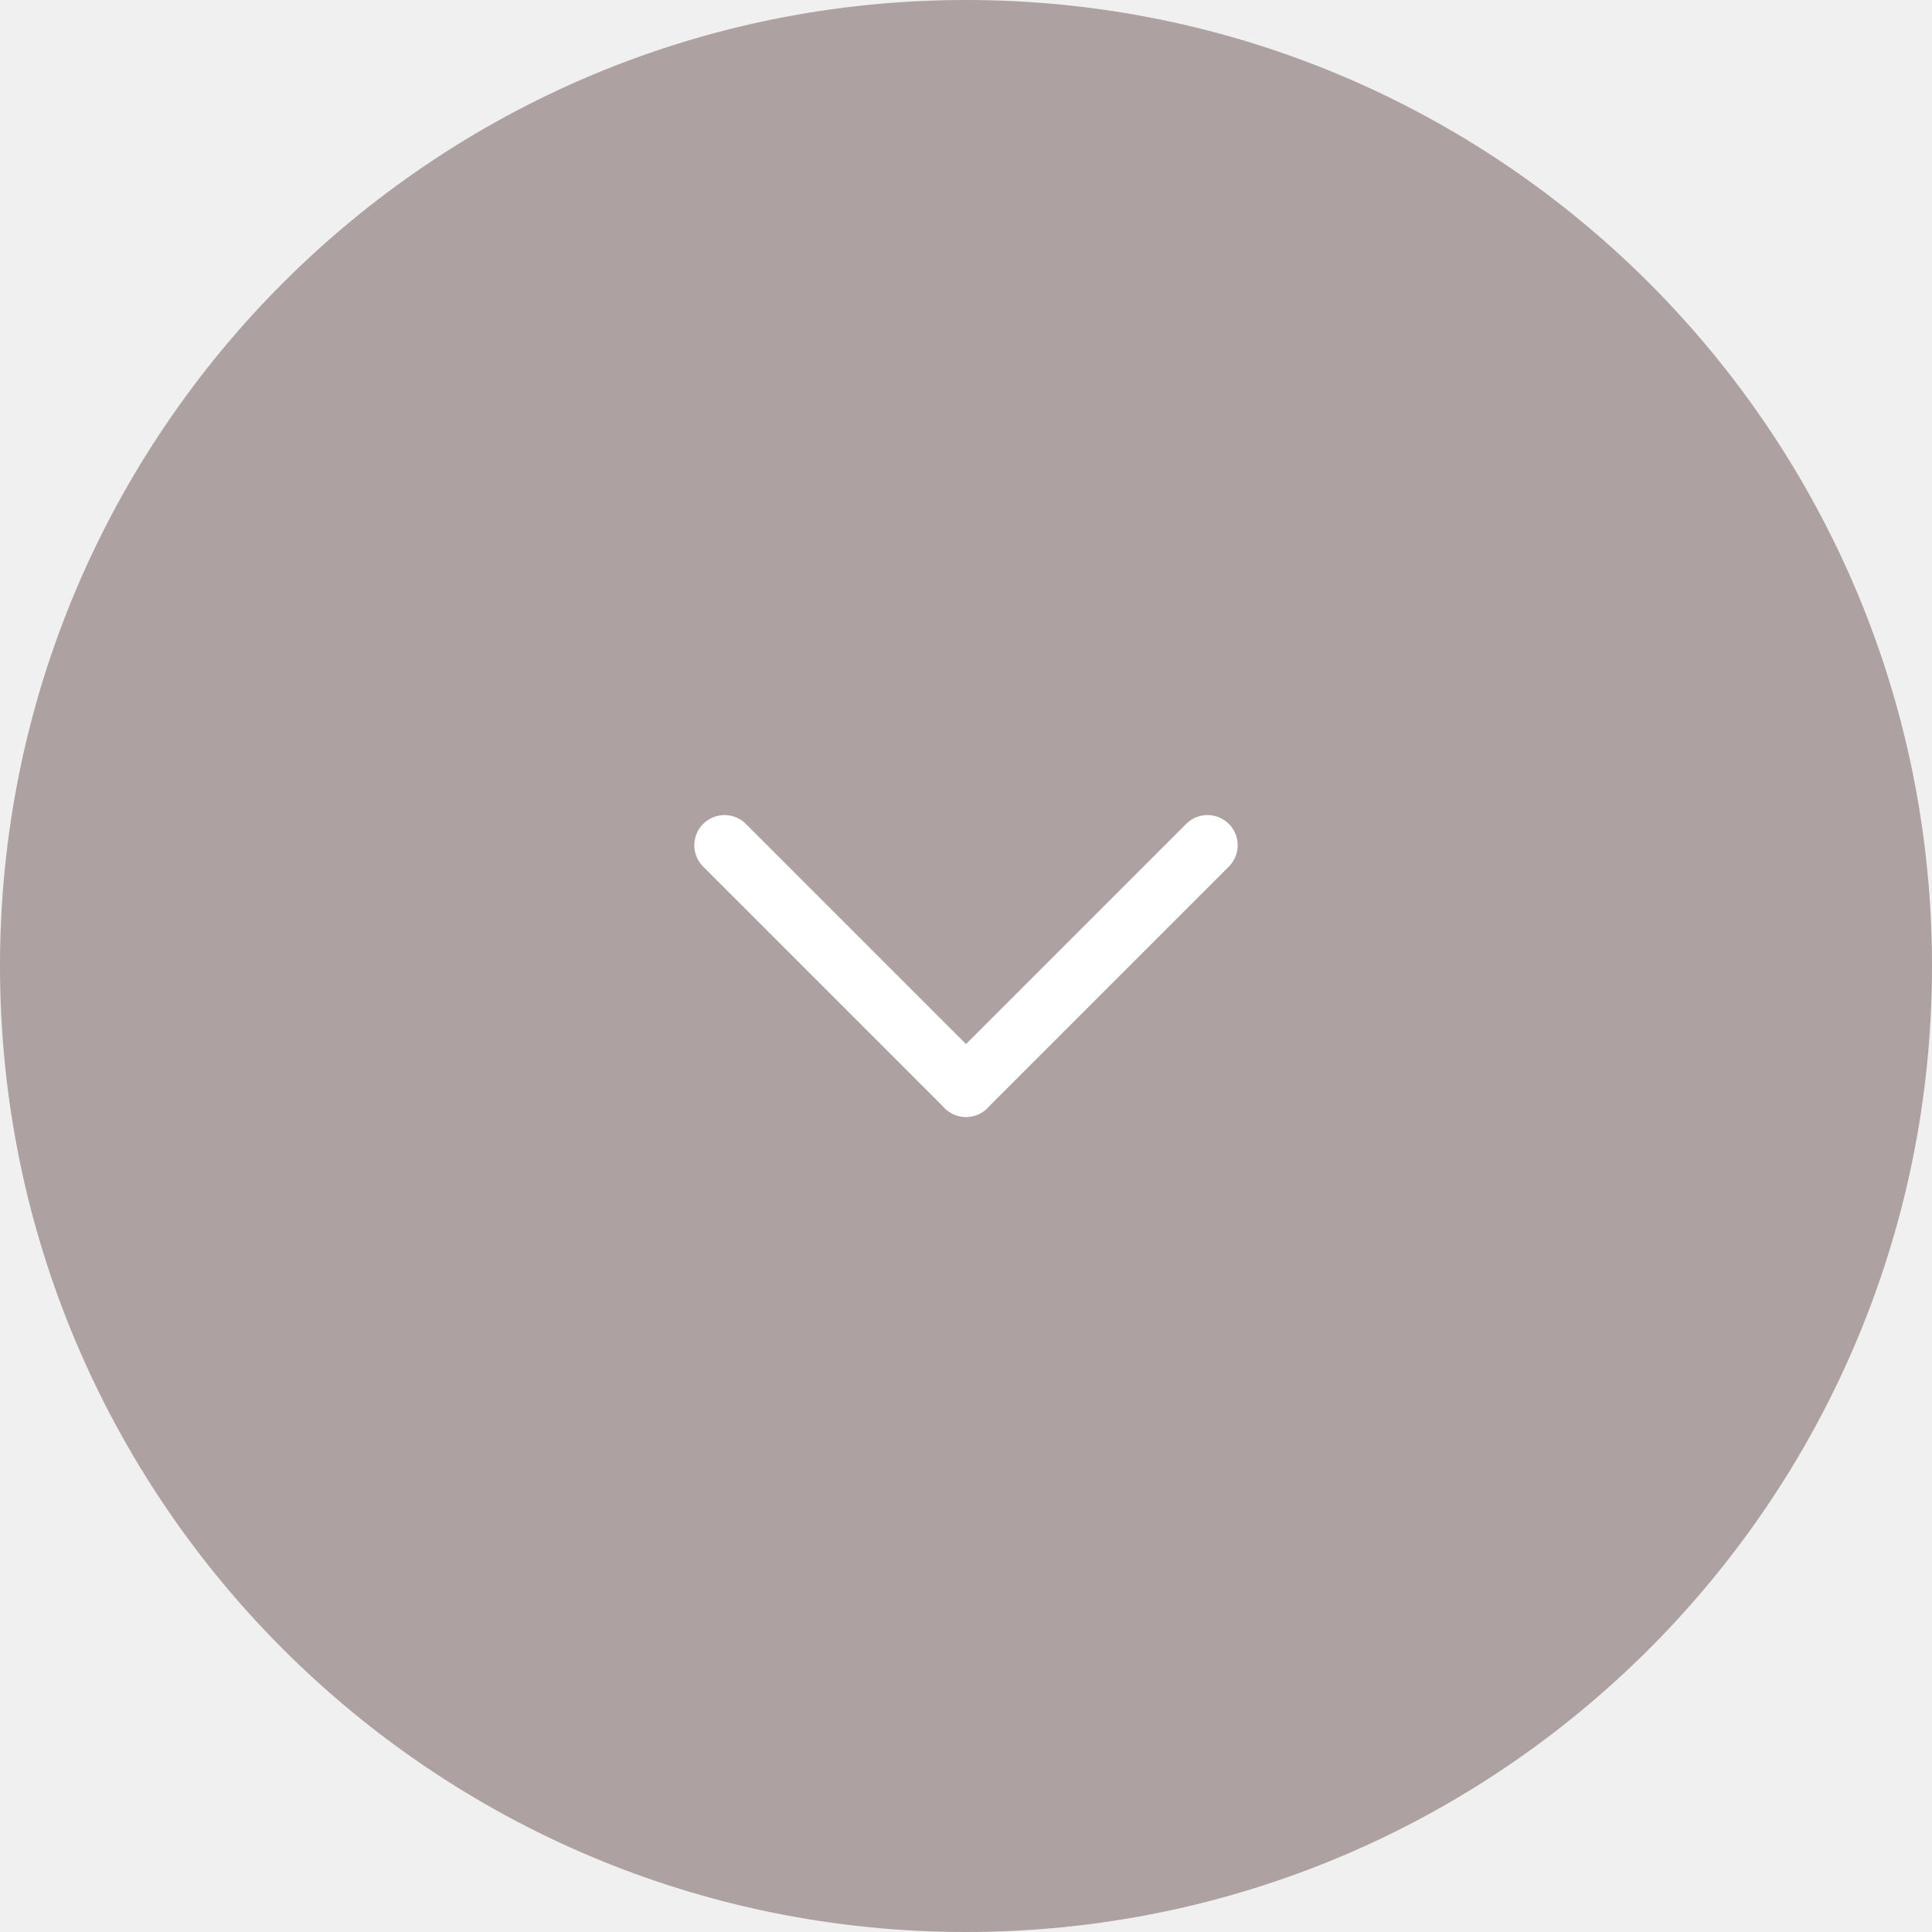
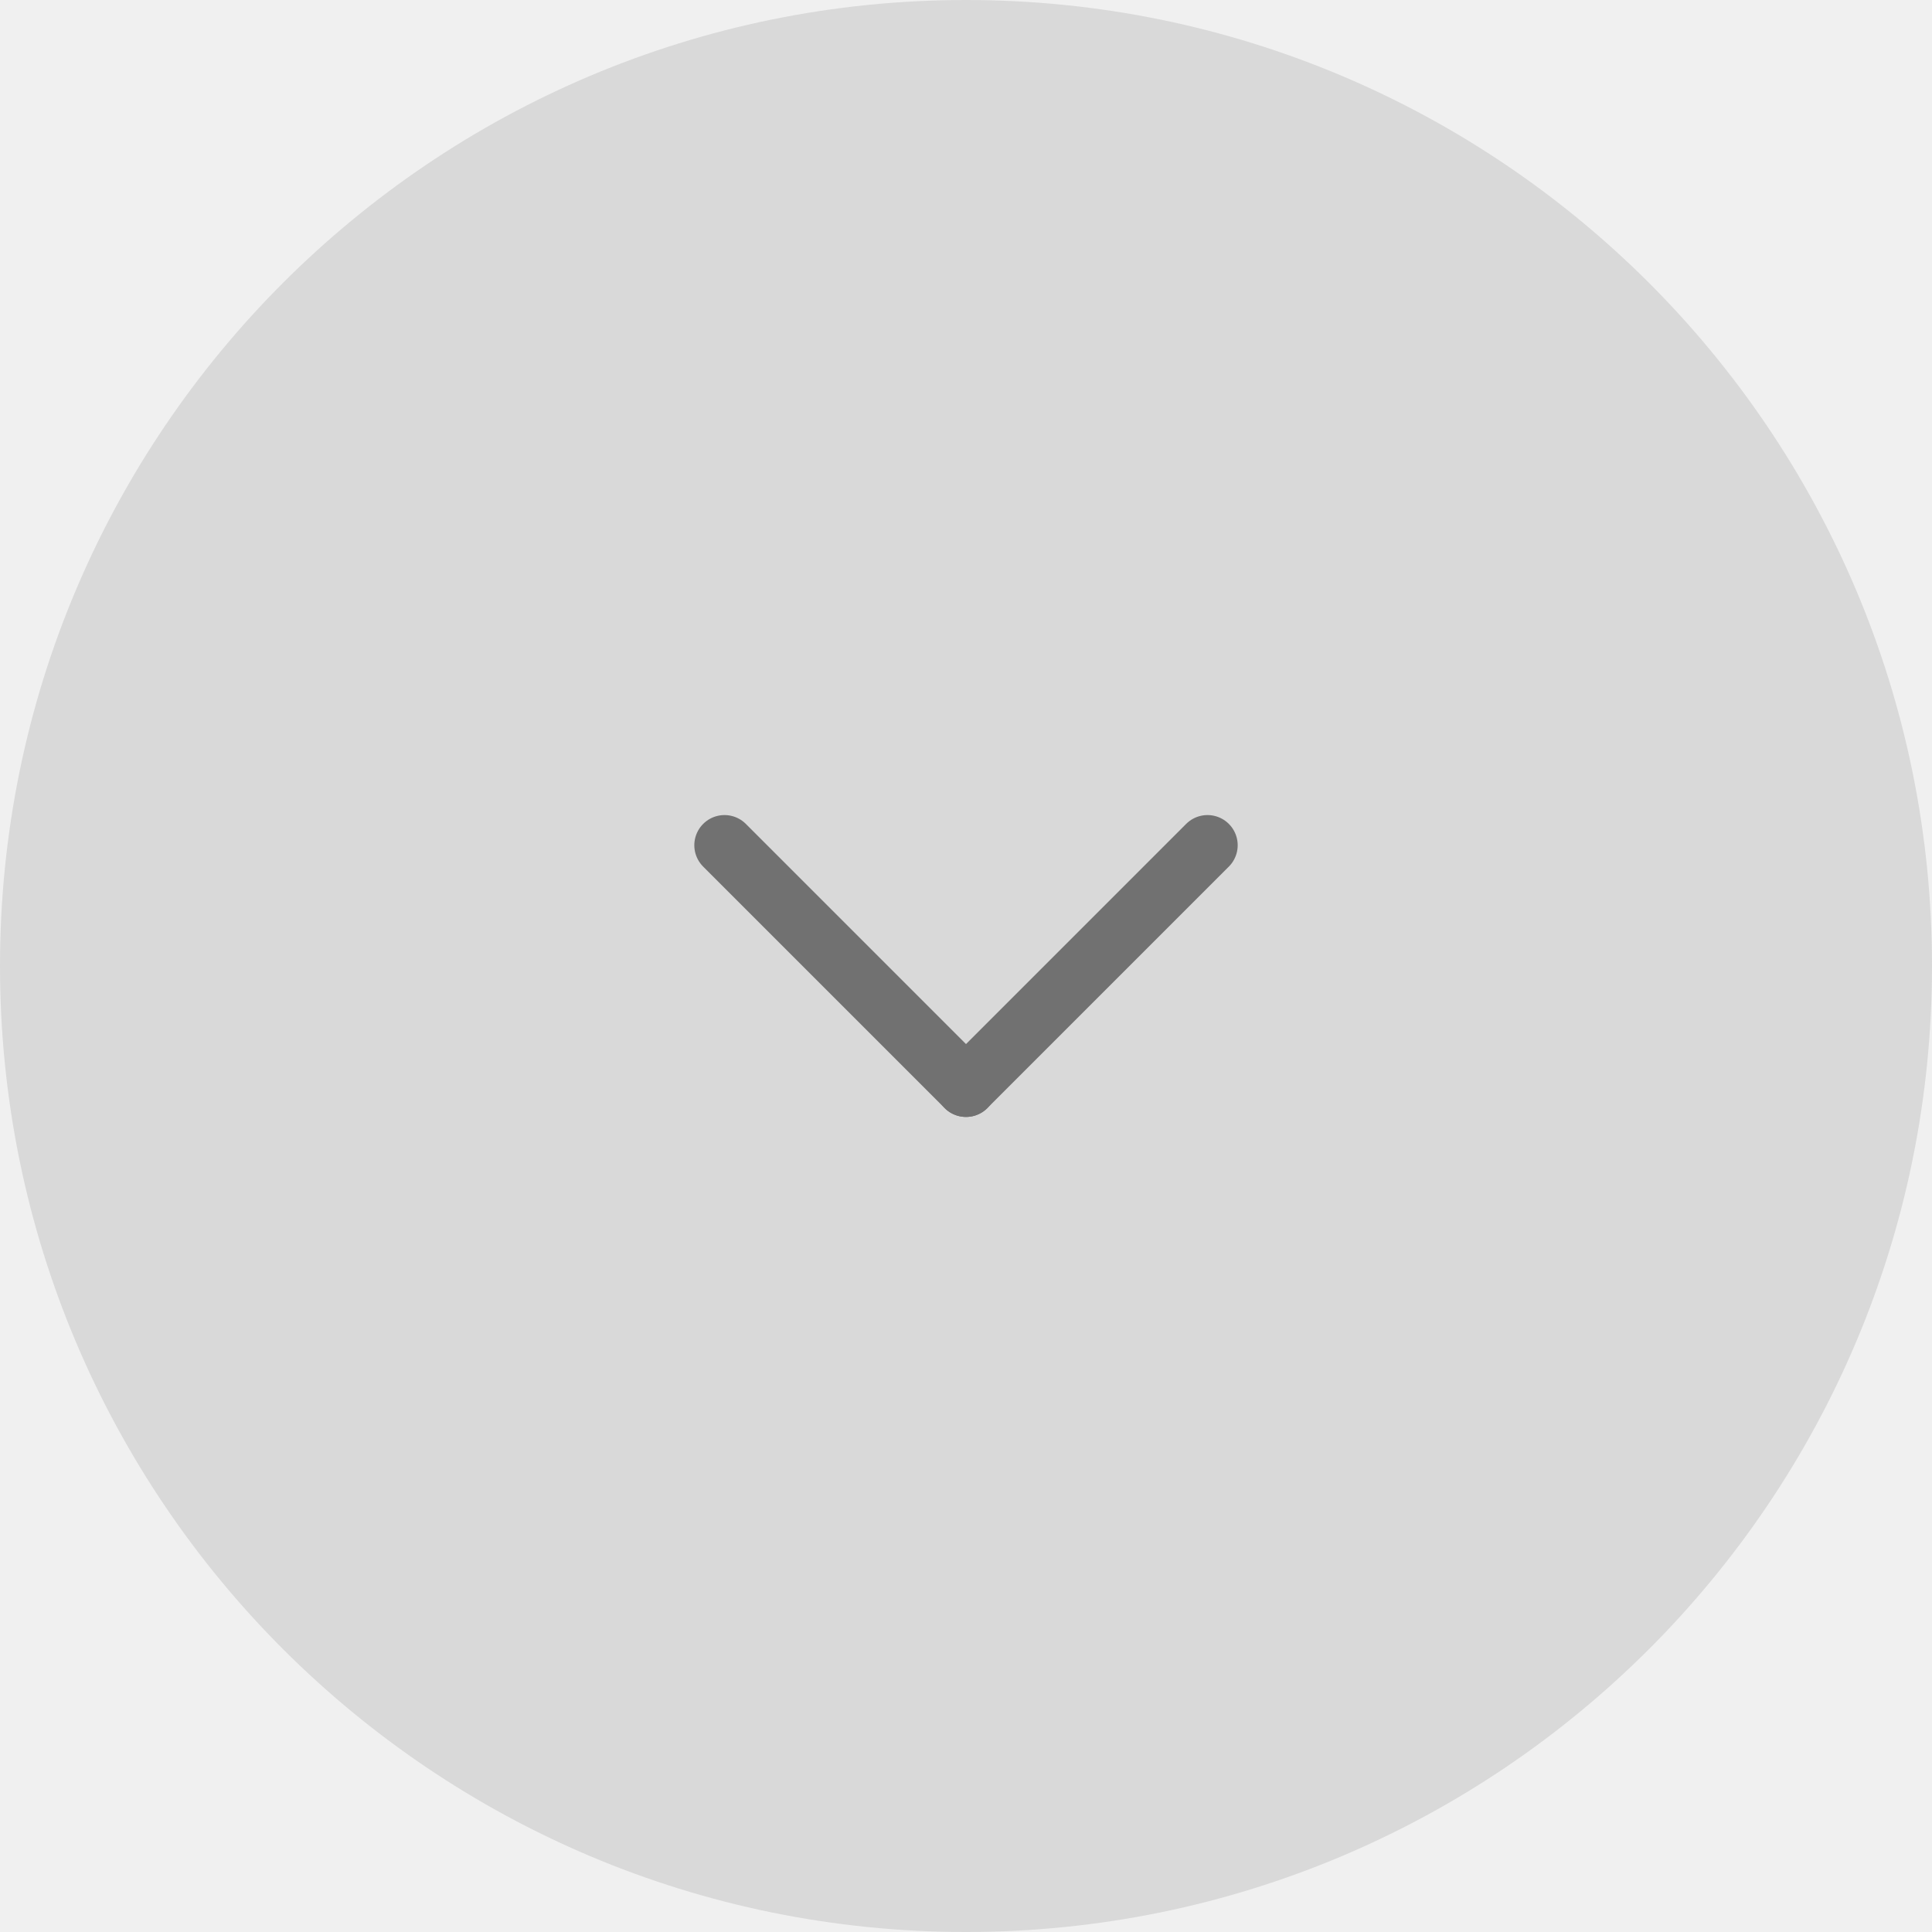
<svg xmlns="http://www.w3.org/2000/svg" width="16" height="16" viewBox="0 0 16 16" fill="none">
-   <circle cx="8" cy="8" r="8" fill="#AEA1A1" />
-   <path d="M8 9L6 7" stroke="white" stroke-width="0.5" stroke-linecap="round" />
-   <path d="M8 9L10 7" stroke="white" stroke-width="0.5" stroke-linecap="round" />
+   <circle cx="8" cy="8" r="8" fill="#D9D9D9" />
+   <path d="M8 9L6 7" stroke="#717171" stroke-width="0.5" stroke-linecap="round" />
+   <path d="M8 9L10 7" stroke="#717171" stroke-width="0.5" stroke-linecap="round" />
</svg>
